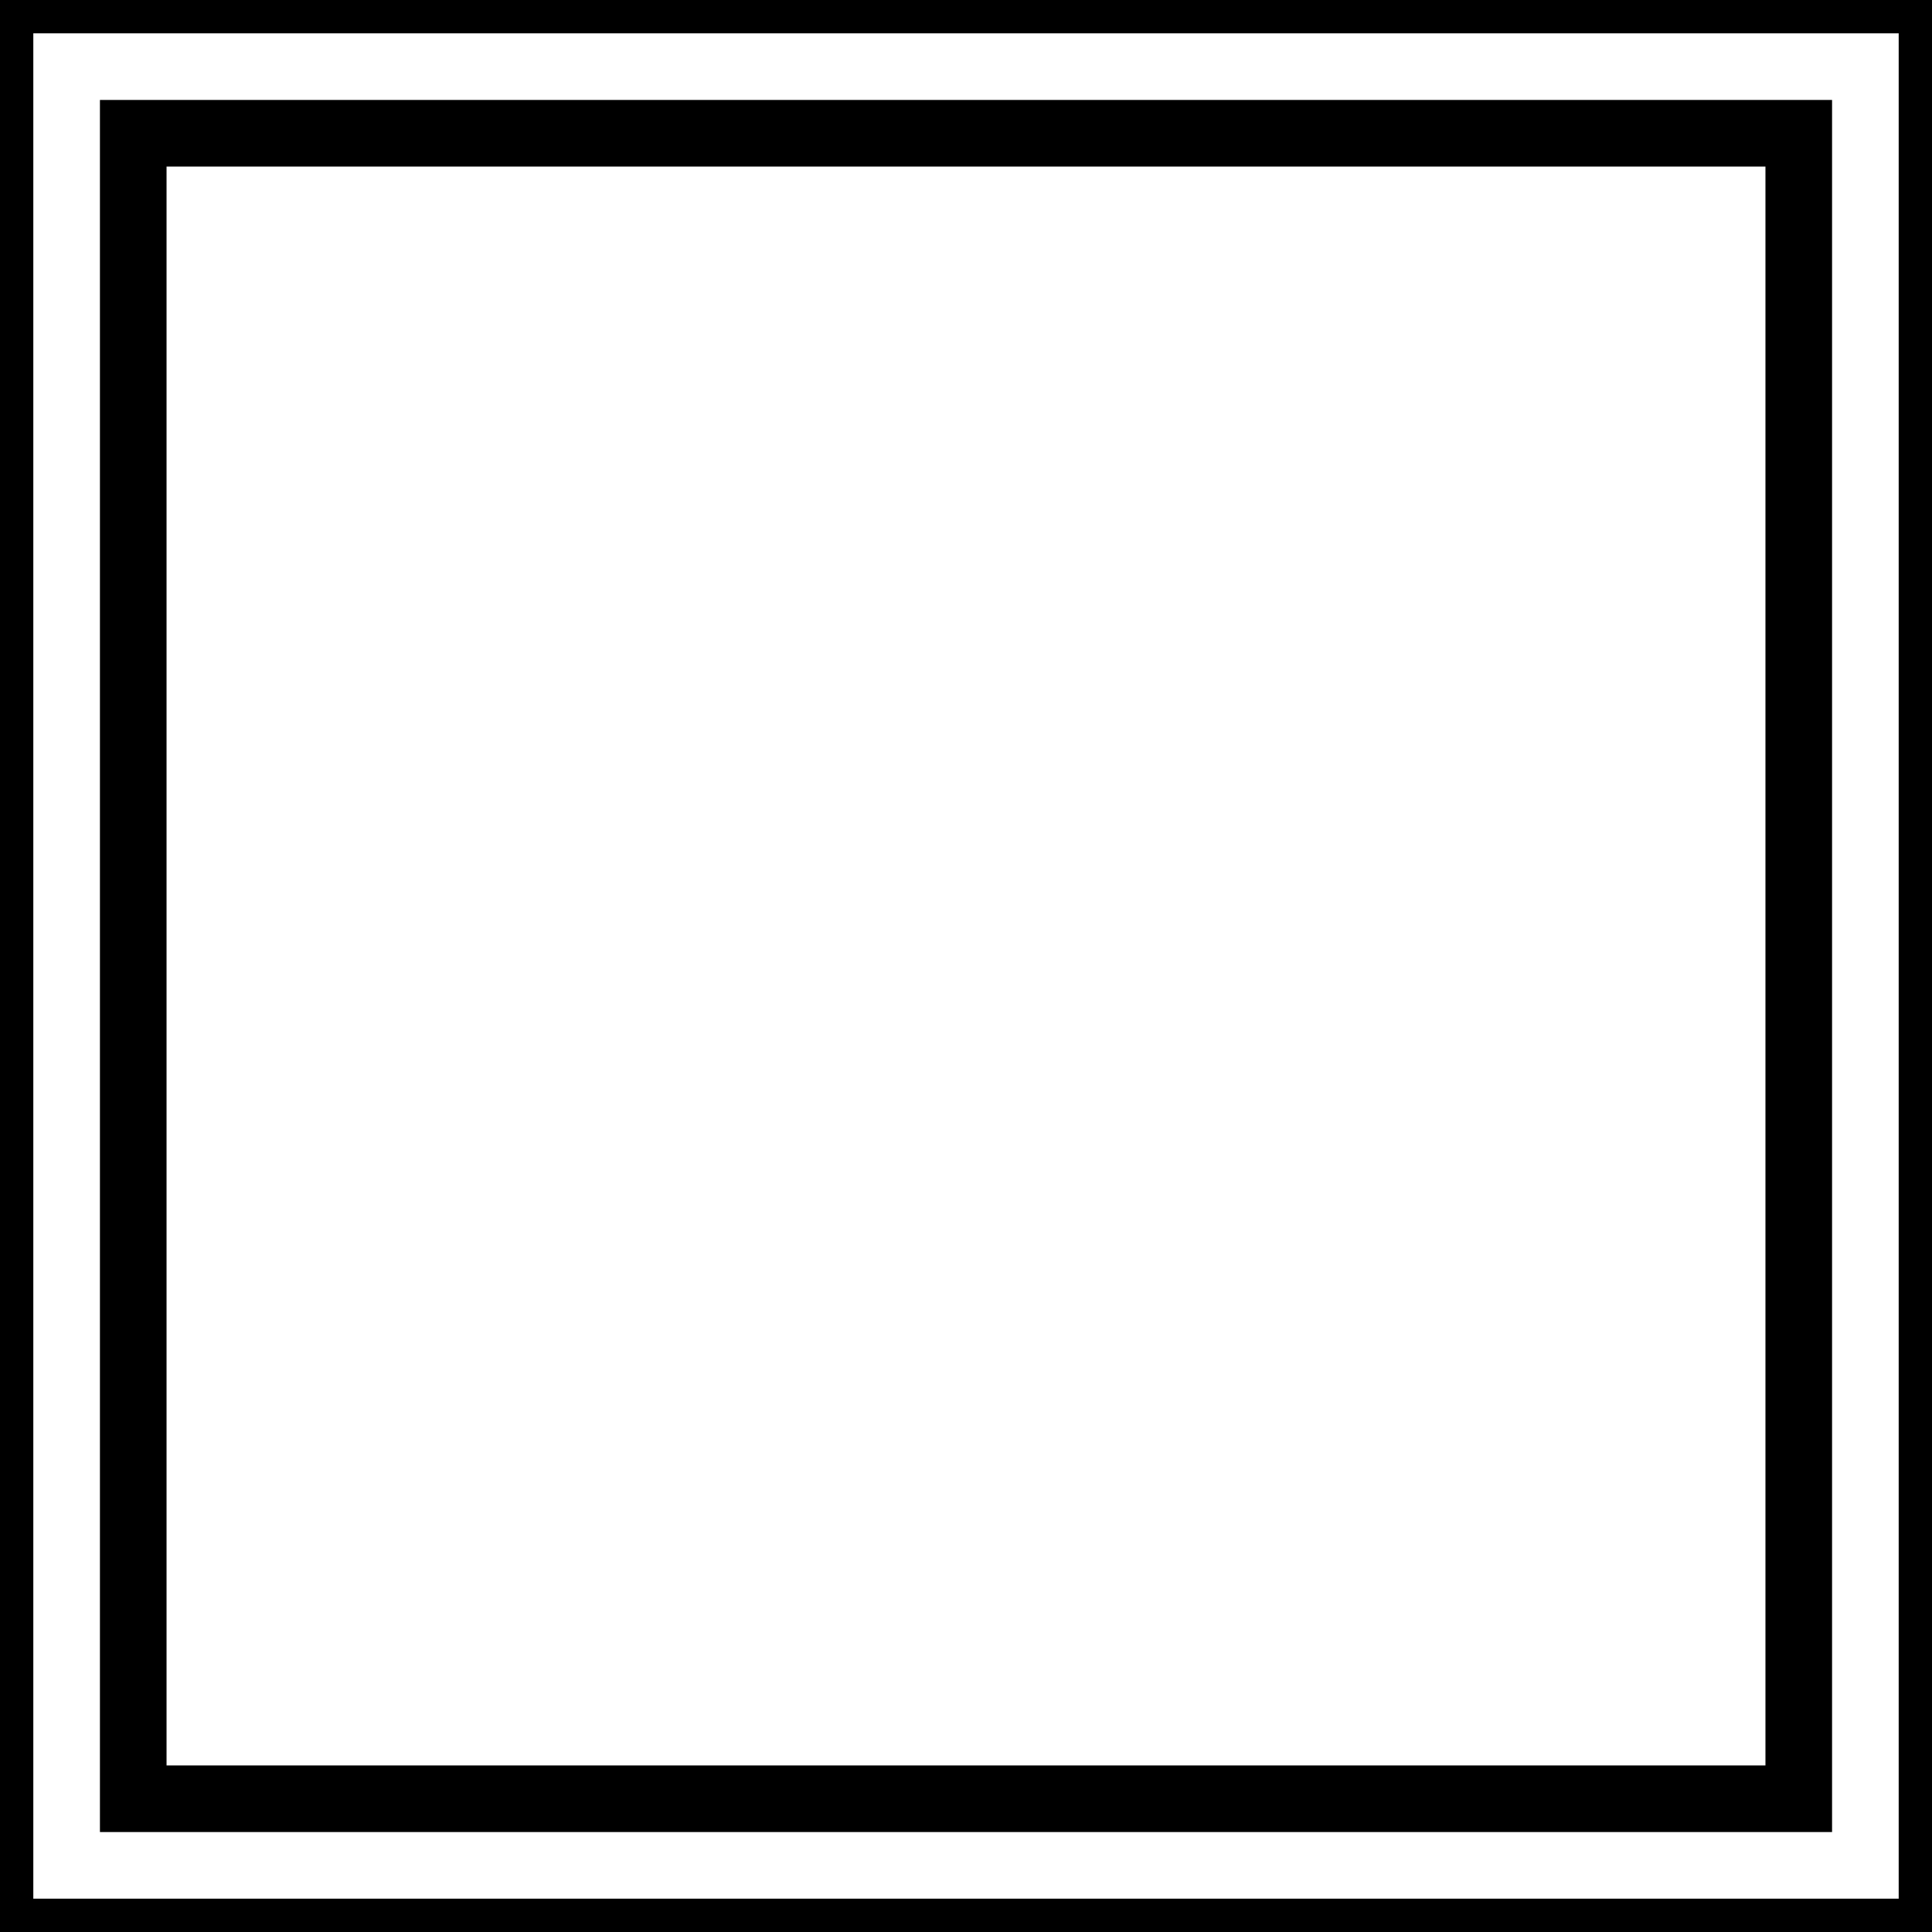
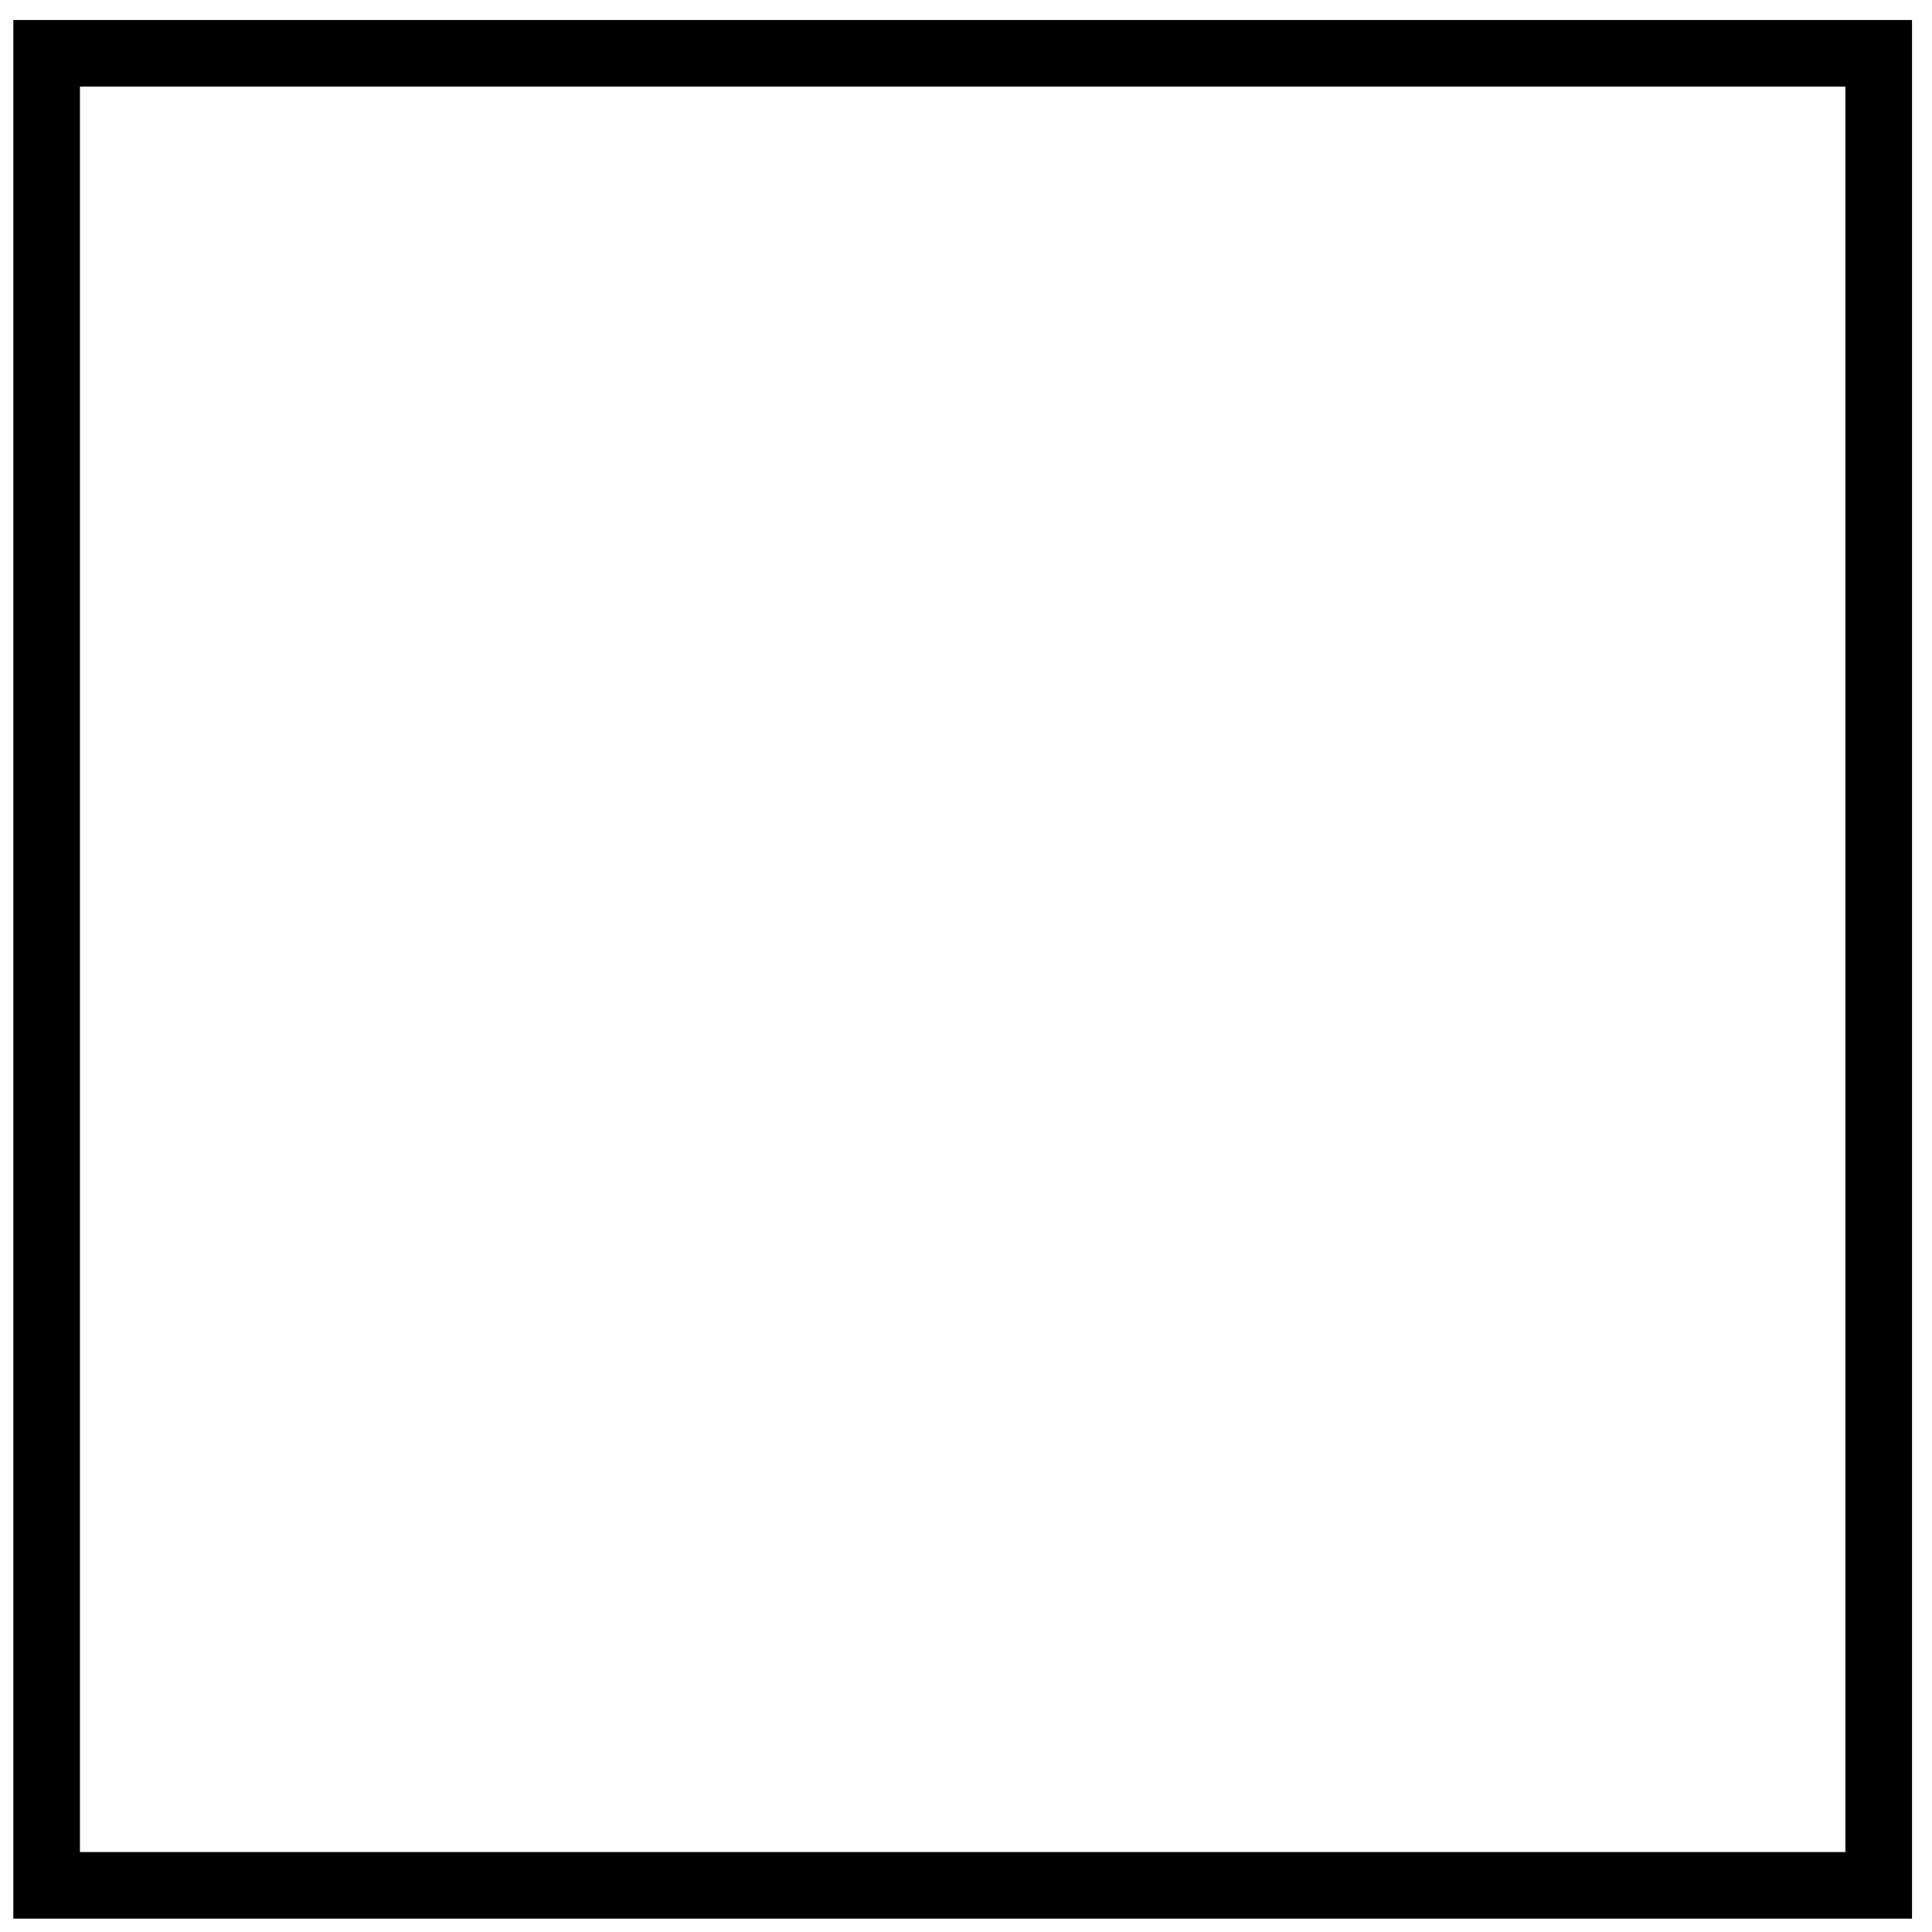
<svg xmlns="http://www.w3.org/2000/svg" width="0.322in" height="0.322in" viewBox="0 0 29 29">
-   <path id="Selection" fill="none" stroke="black" stroke-width="1" d="M 29.00,0.00            C 29.00,0.00 29.00,29.00 29.00,29.00              29.00,29.00 0.00,29.00 0.00,29.00              0.00,29.00 0.00,0.00 0.00,0.00              0.00,0.00 29.00,0.00 29.00,0.00 Z            M 2.00,2.00            C 2.00,2.00 2.00,27.00 2.00,27.00              2.00,27.00 27.00,27.00 27.00,27.00              27.00,27.00 27.00,2.00 27.00,2.00              27.00,2.00 2.00,2.00 2.00,2.00 Z" />
+   <path id="Imported Path" fill="none" stroke="black" stroke-width="1" d="M 0.70,0.80            C 0.70,0.80 0.70,28.30 0.70,28.30              0.70,28.30 28.20,28.30 28.20,28.30              28.20,28.30 28.20,0.80 28.20,0.80              28.20,0.80 0.70,0.80 0.70,0.80 Z" />
</svg>
